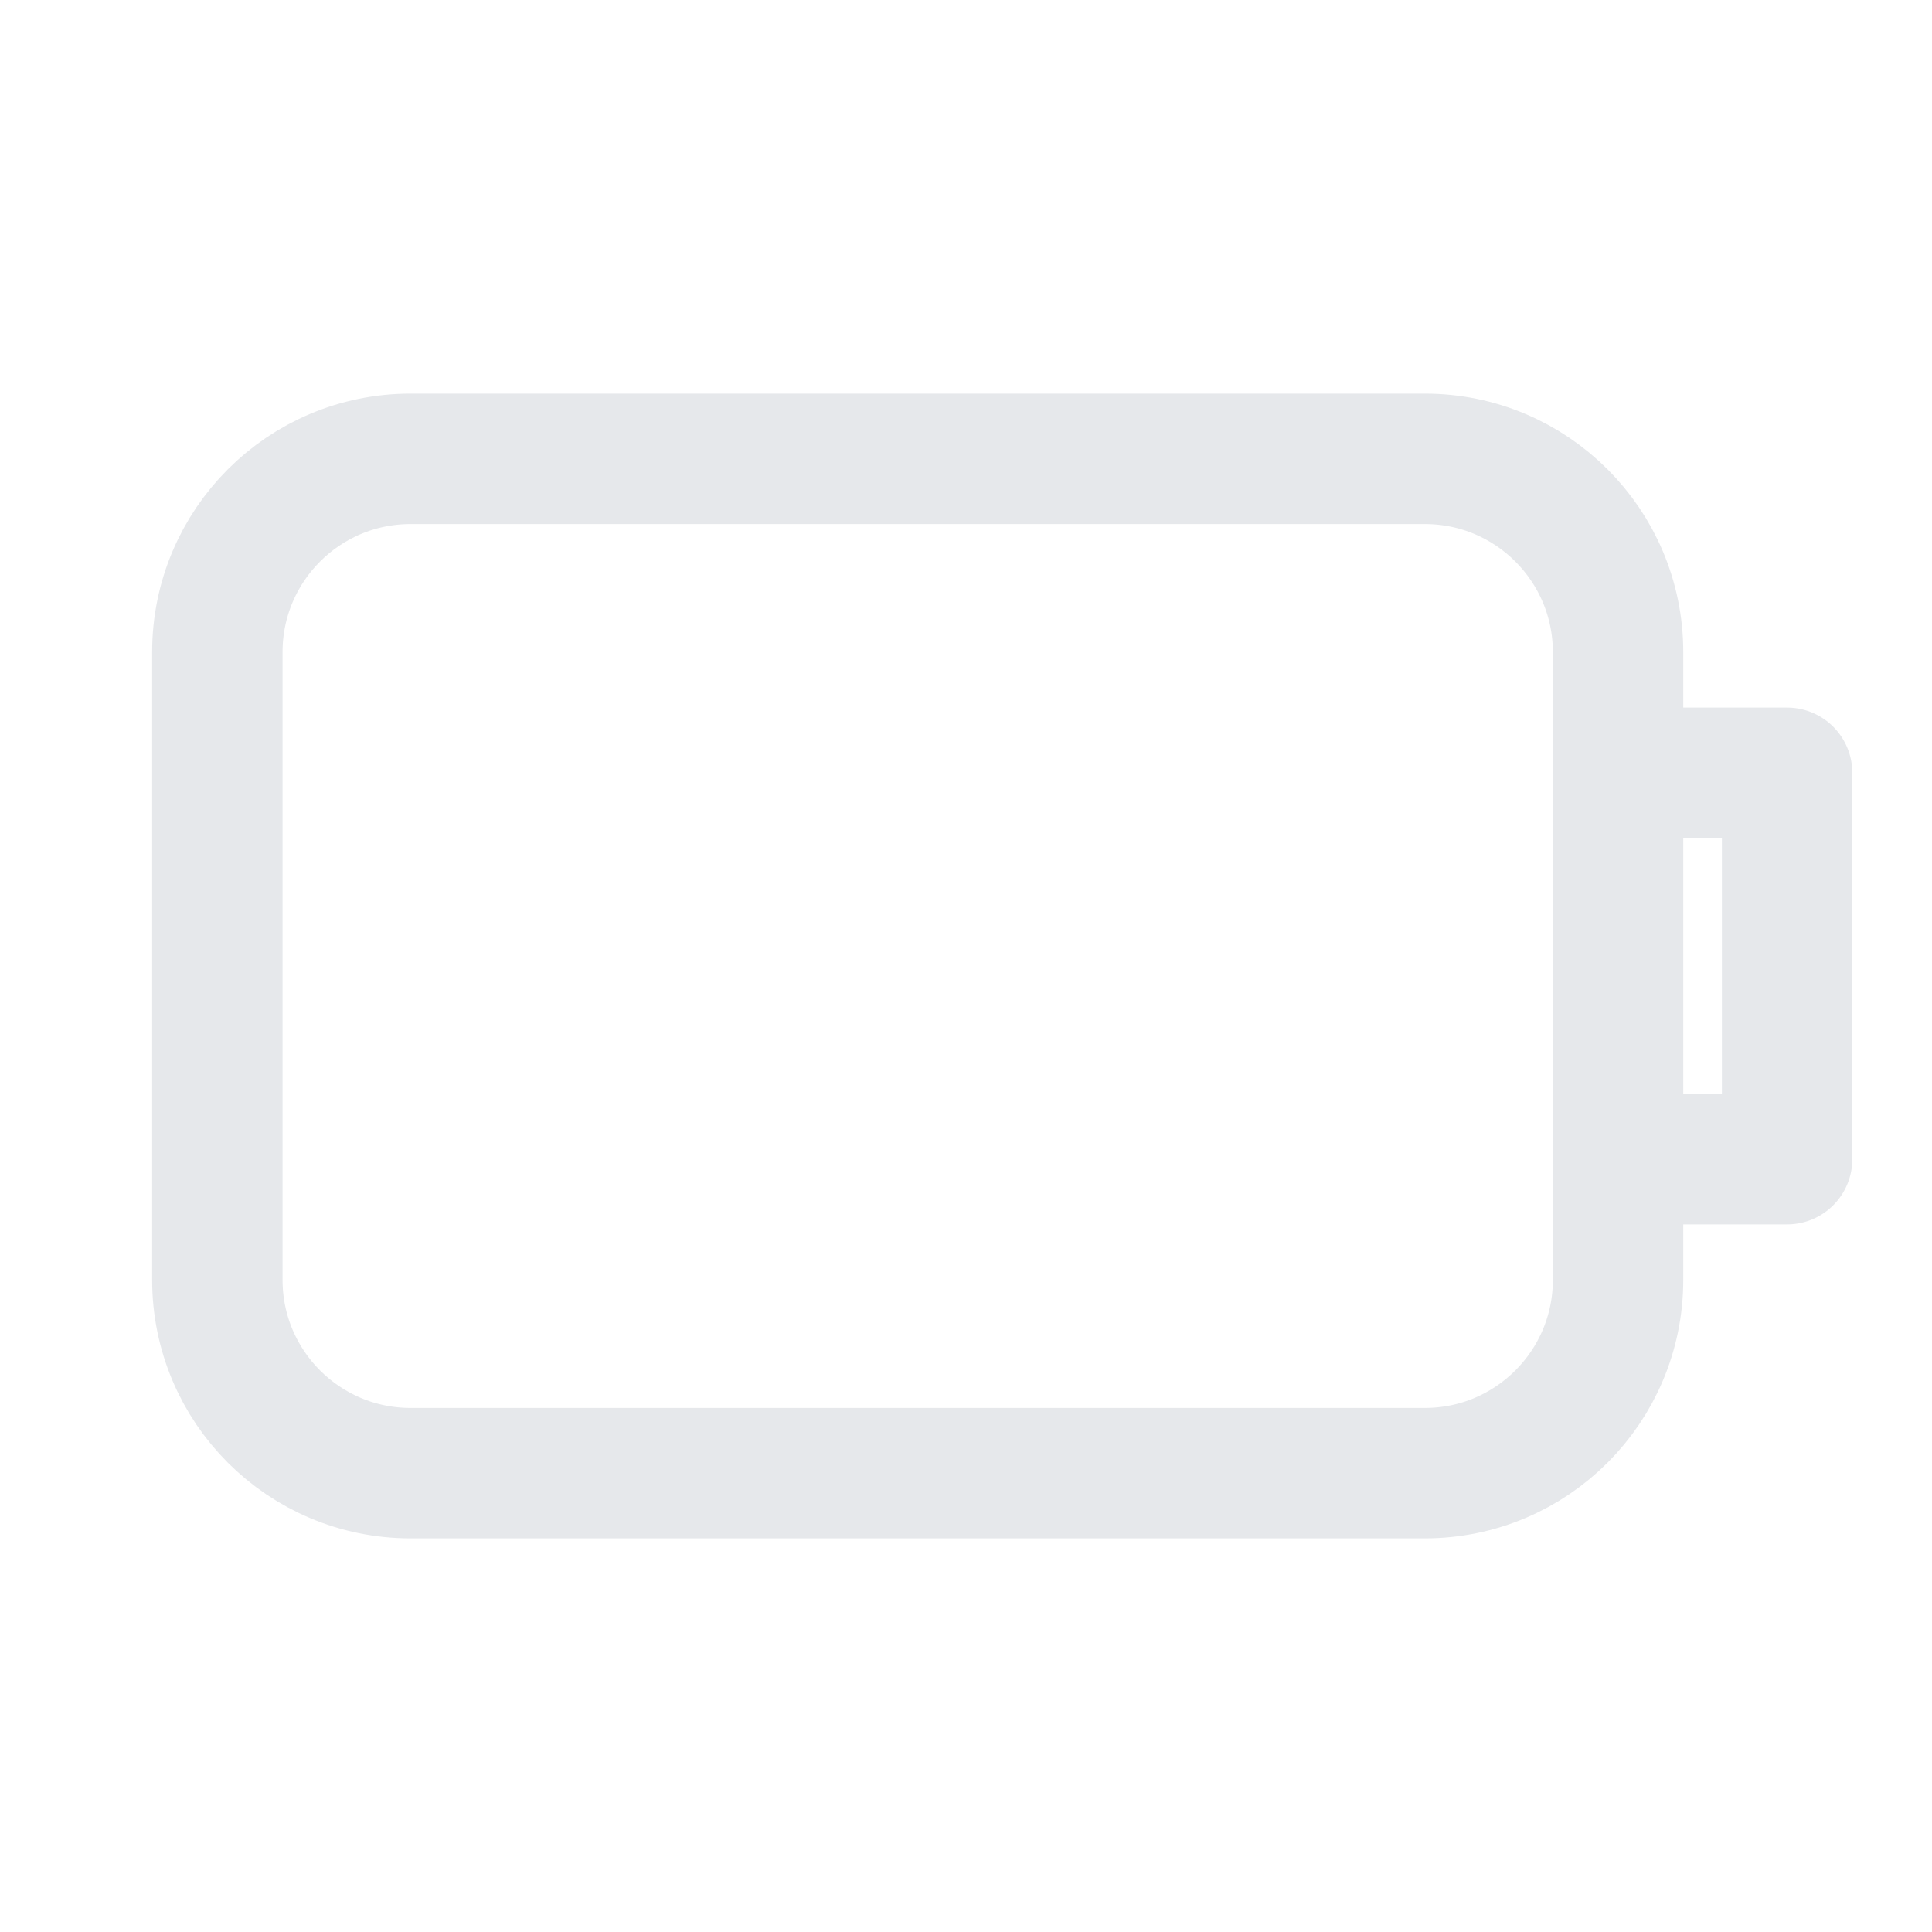
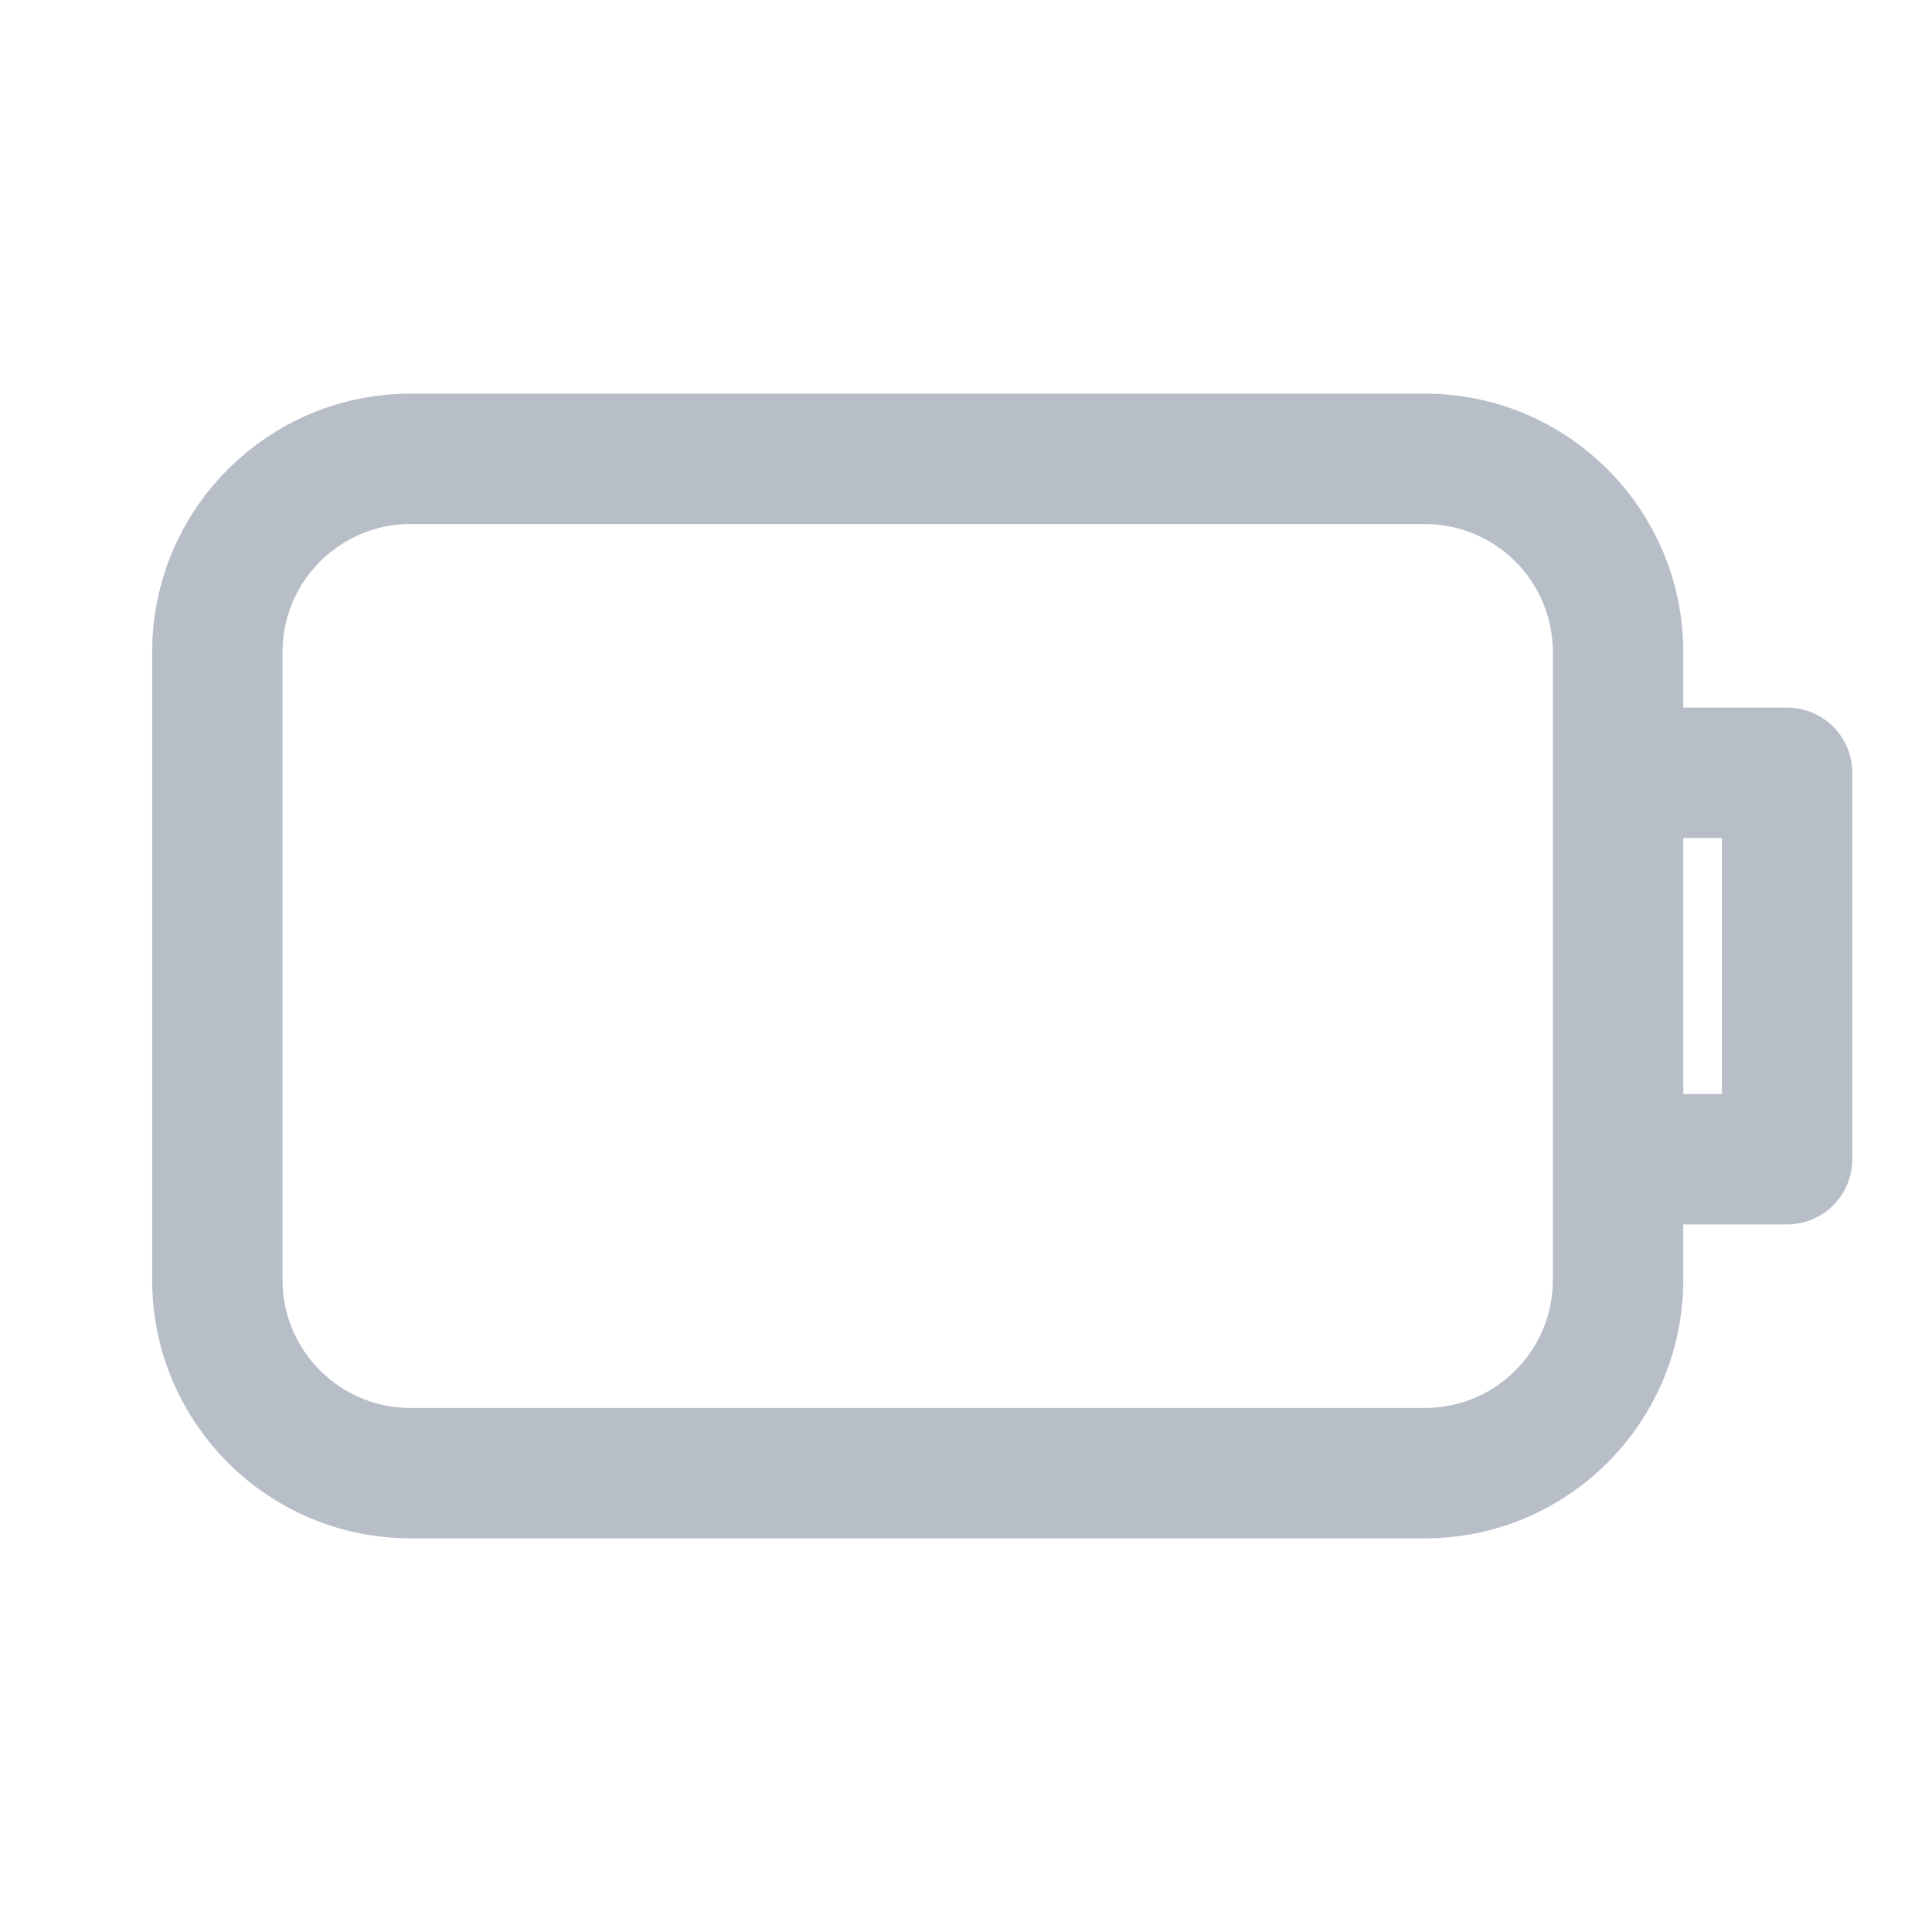
<svg xmlns="http://www.w3.org/2000/svg" viewBox="0 0 20 20">
-   <g fill="none" stroke="#e6e8eb" stroke-width="1.35" stroke-linejoin="round">
+   <g fill="none" stroke="#b8bec8" stroke-width="1.35" stroke-linejoin="round">
    <rect x="2.25" y="4.75" width="14.5" height="10.5" rx="2" />
    <path d="M17 8h1.5v4H17" />
  </g>
</svg>
